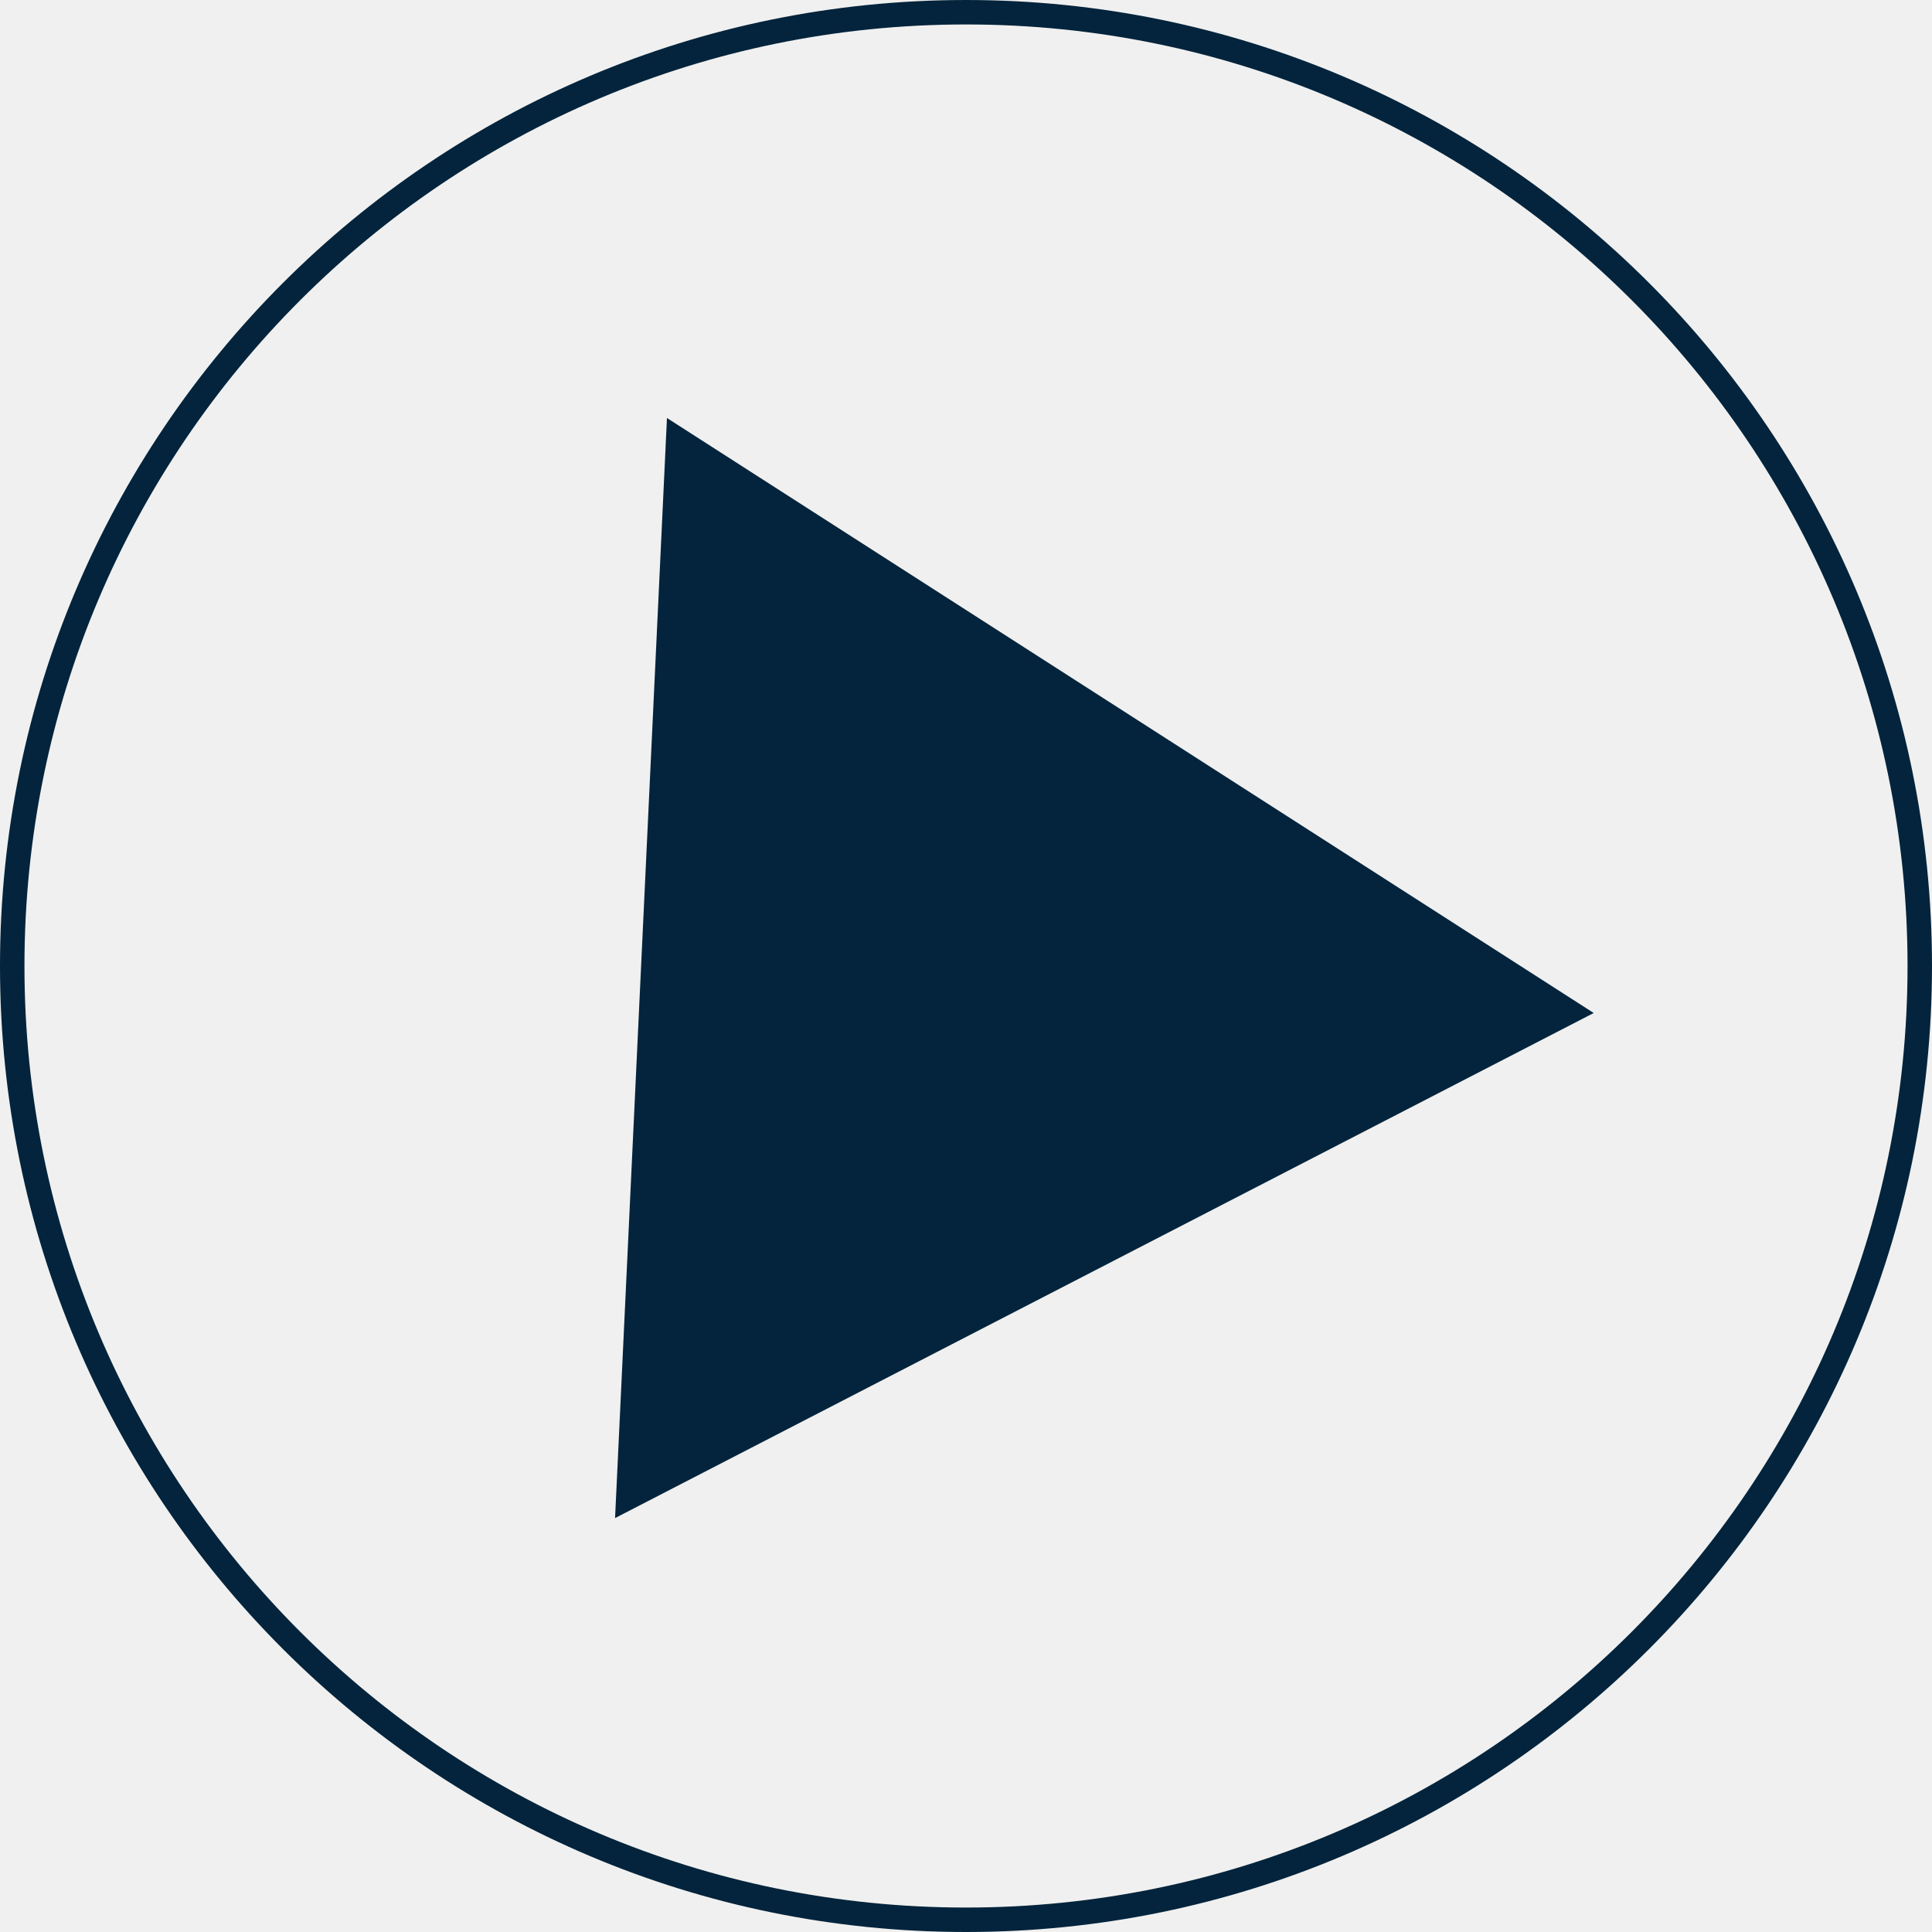
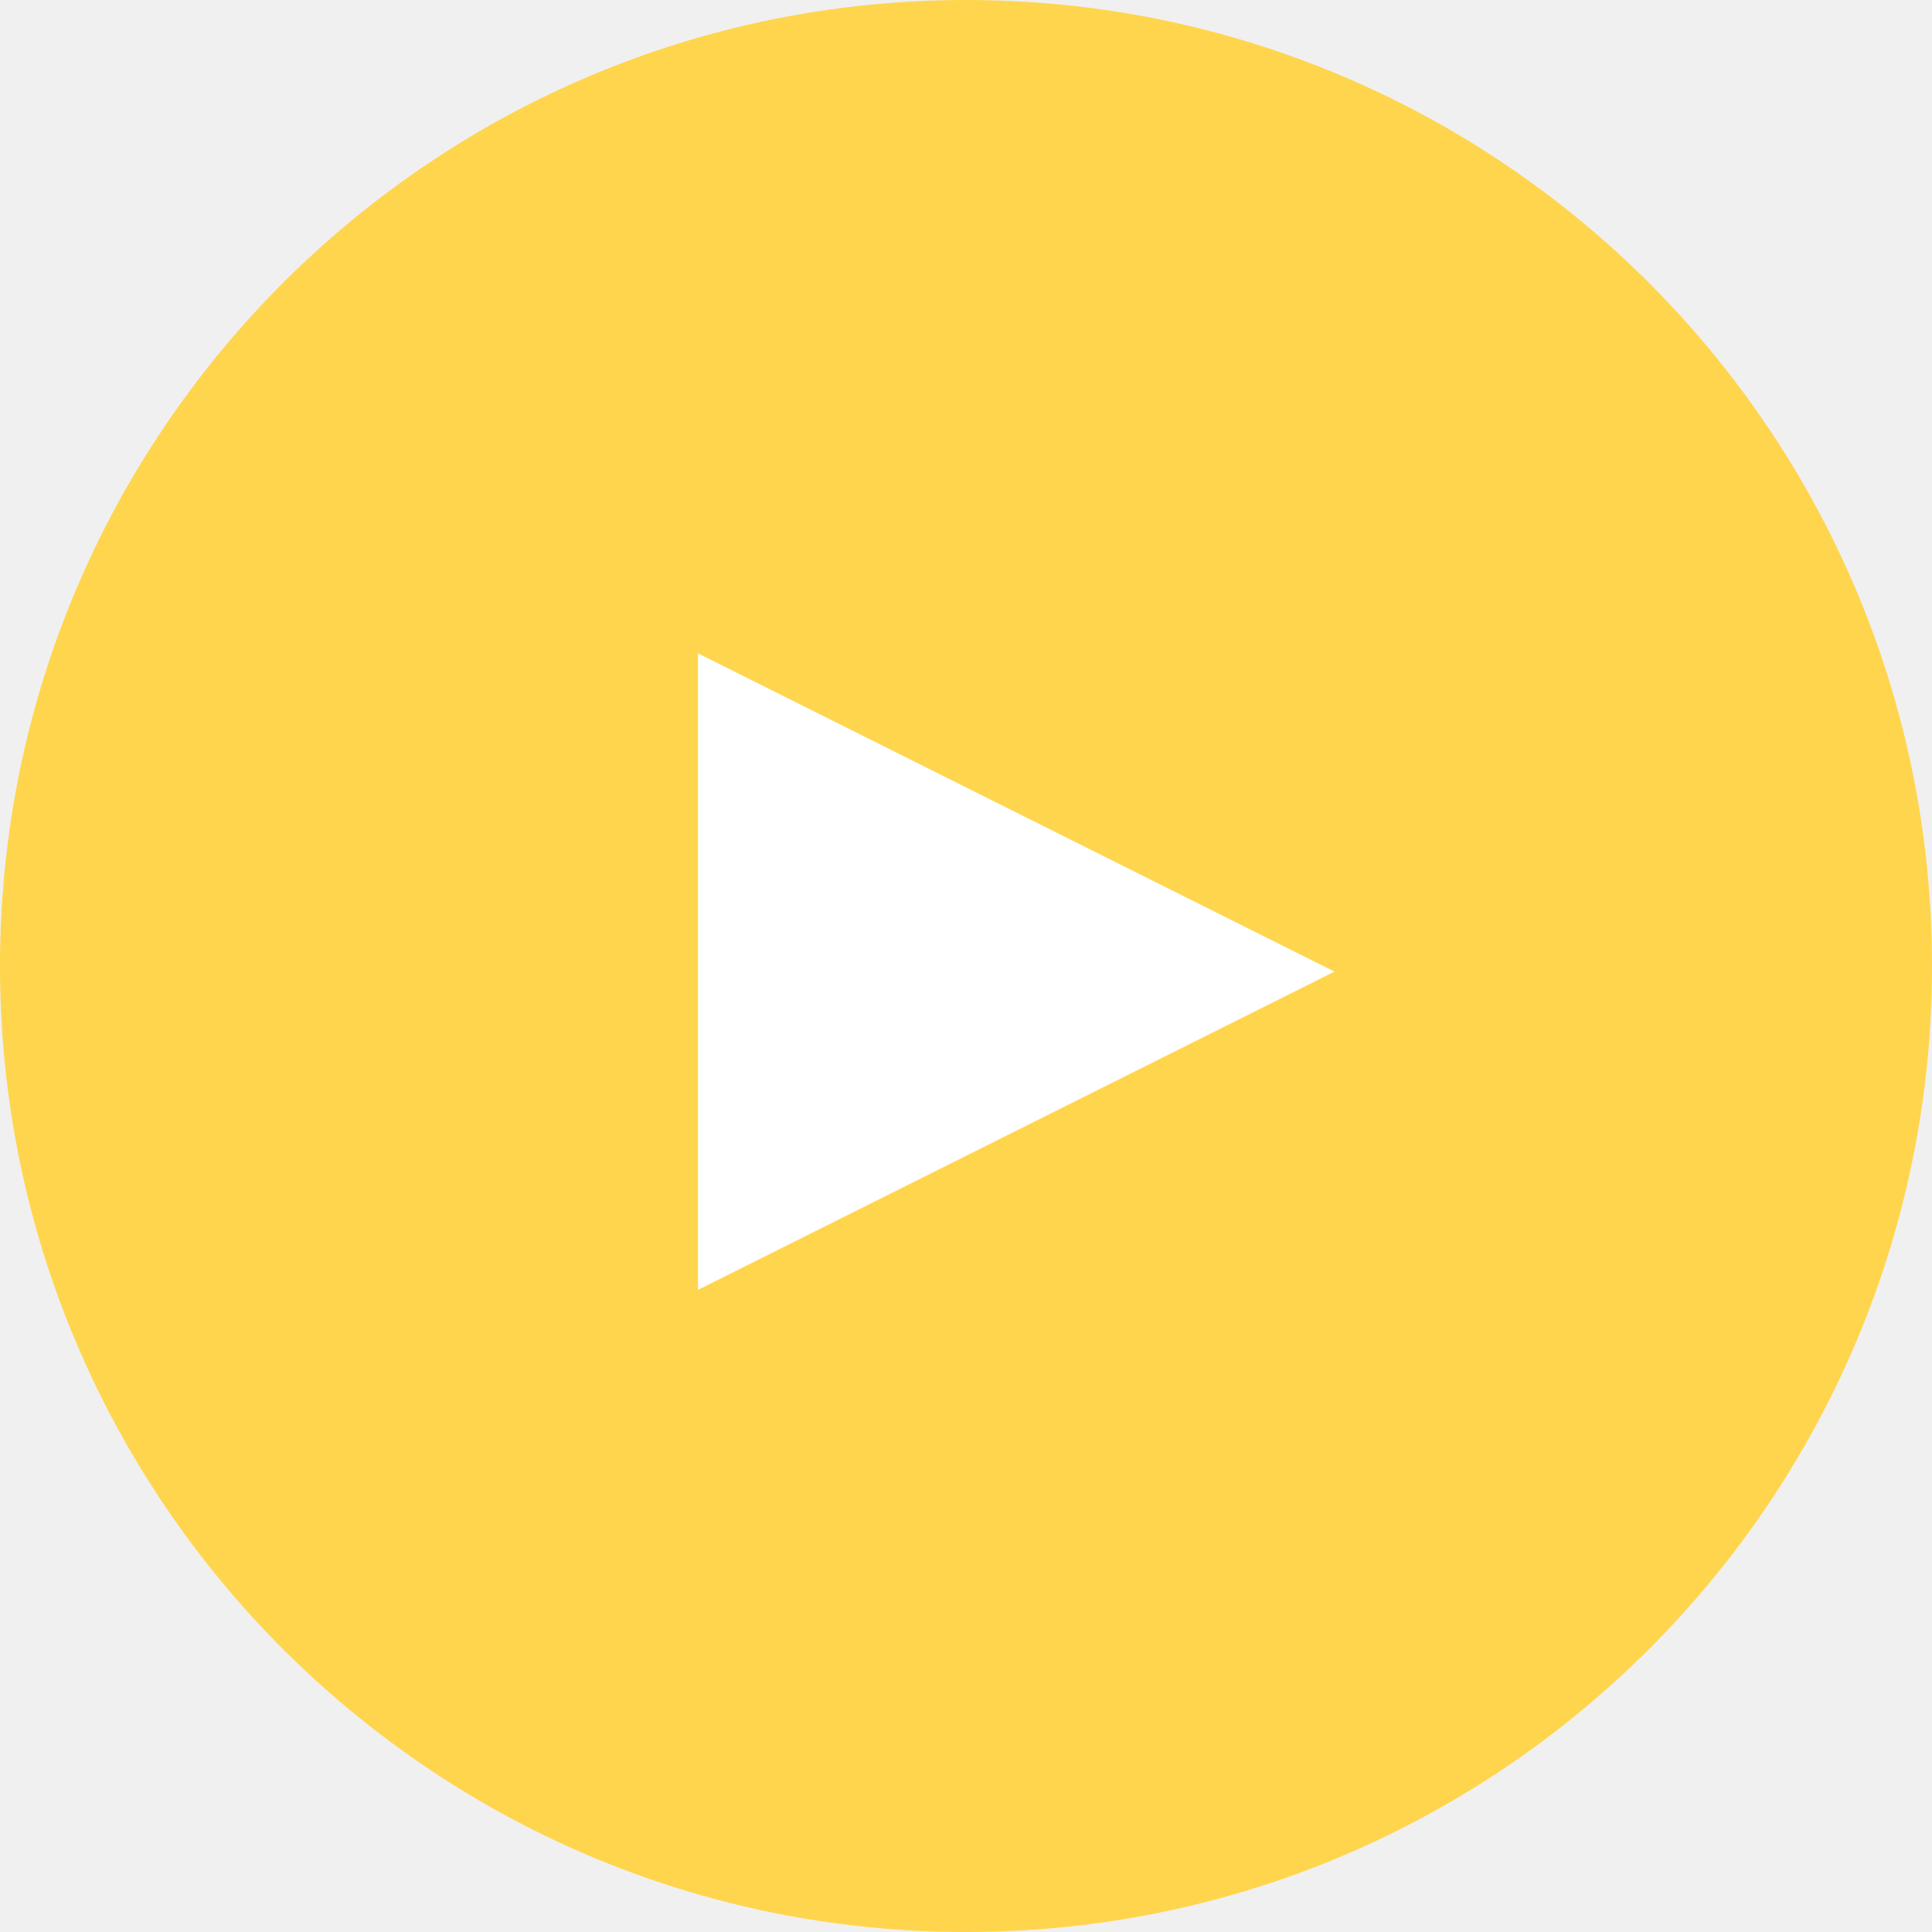
- <svg xmlns="http://www.w3.org/2000/svg" width="79" height="79" viewBox="0 0 79 79" fill="none">
-   <circle cx="39.5" cy="39.5" r="39" stroke="#03243C" />
-   <path d="M65.168 41.422L25.15 62.075L27.272 17.092L65.168 41.422Z" fill="#03243C" />
+ <svg width="173" height="173" viewBox="0 0 173 173">
+   <defs>
+     <style>
+       .cls-1 {
+         fill: #ffd54d;
+       }
+ 
+       .cls-2 {
+         fill: #fff;
+       }
+     </style>
+   </defs>
+   <g id="Group_1" data-name="Group 1" transform="translate(-120 -109)">
+     <circle id="Ellipse_1" data-name="Ellipse 1" class="cls-1" cx="86.5" cy="86.5" r="86.5" transform="translate(120 109)" />
+     <path id="Polygon_1" data-name="Polygon 1" class="cls-2" d="M28.5,0,57,57H0Z" transform="translate(239.5 167.5) rotate(90)" />
+   </g>
</svg>
